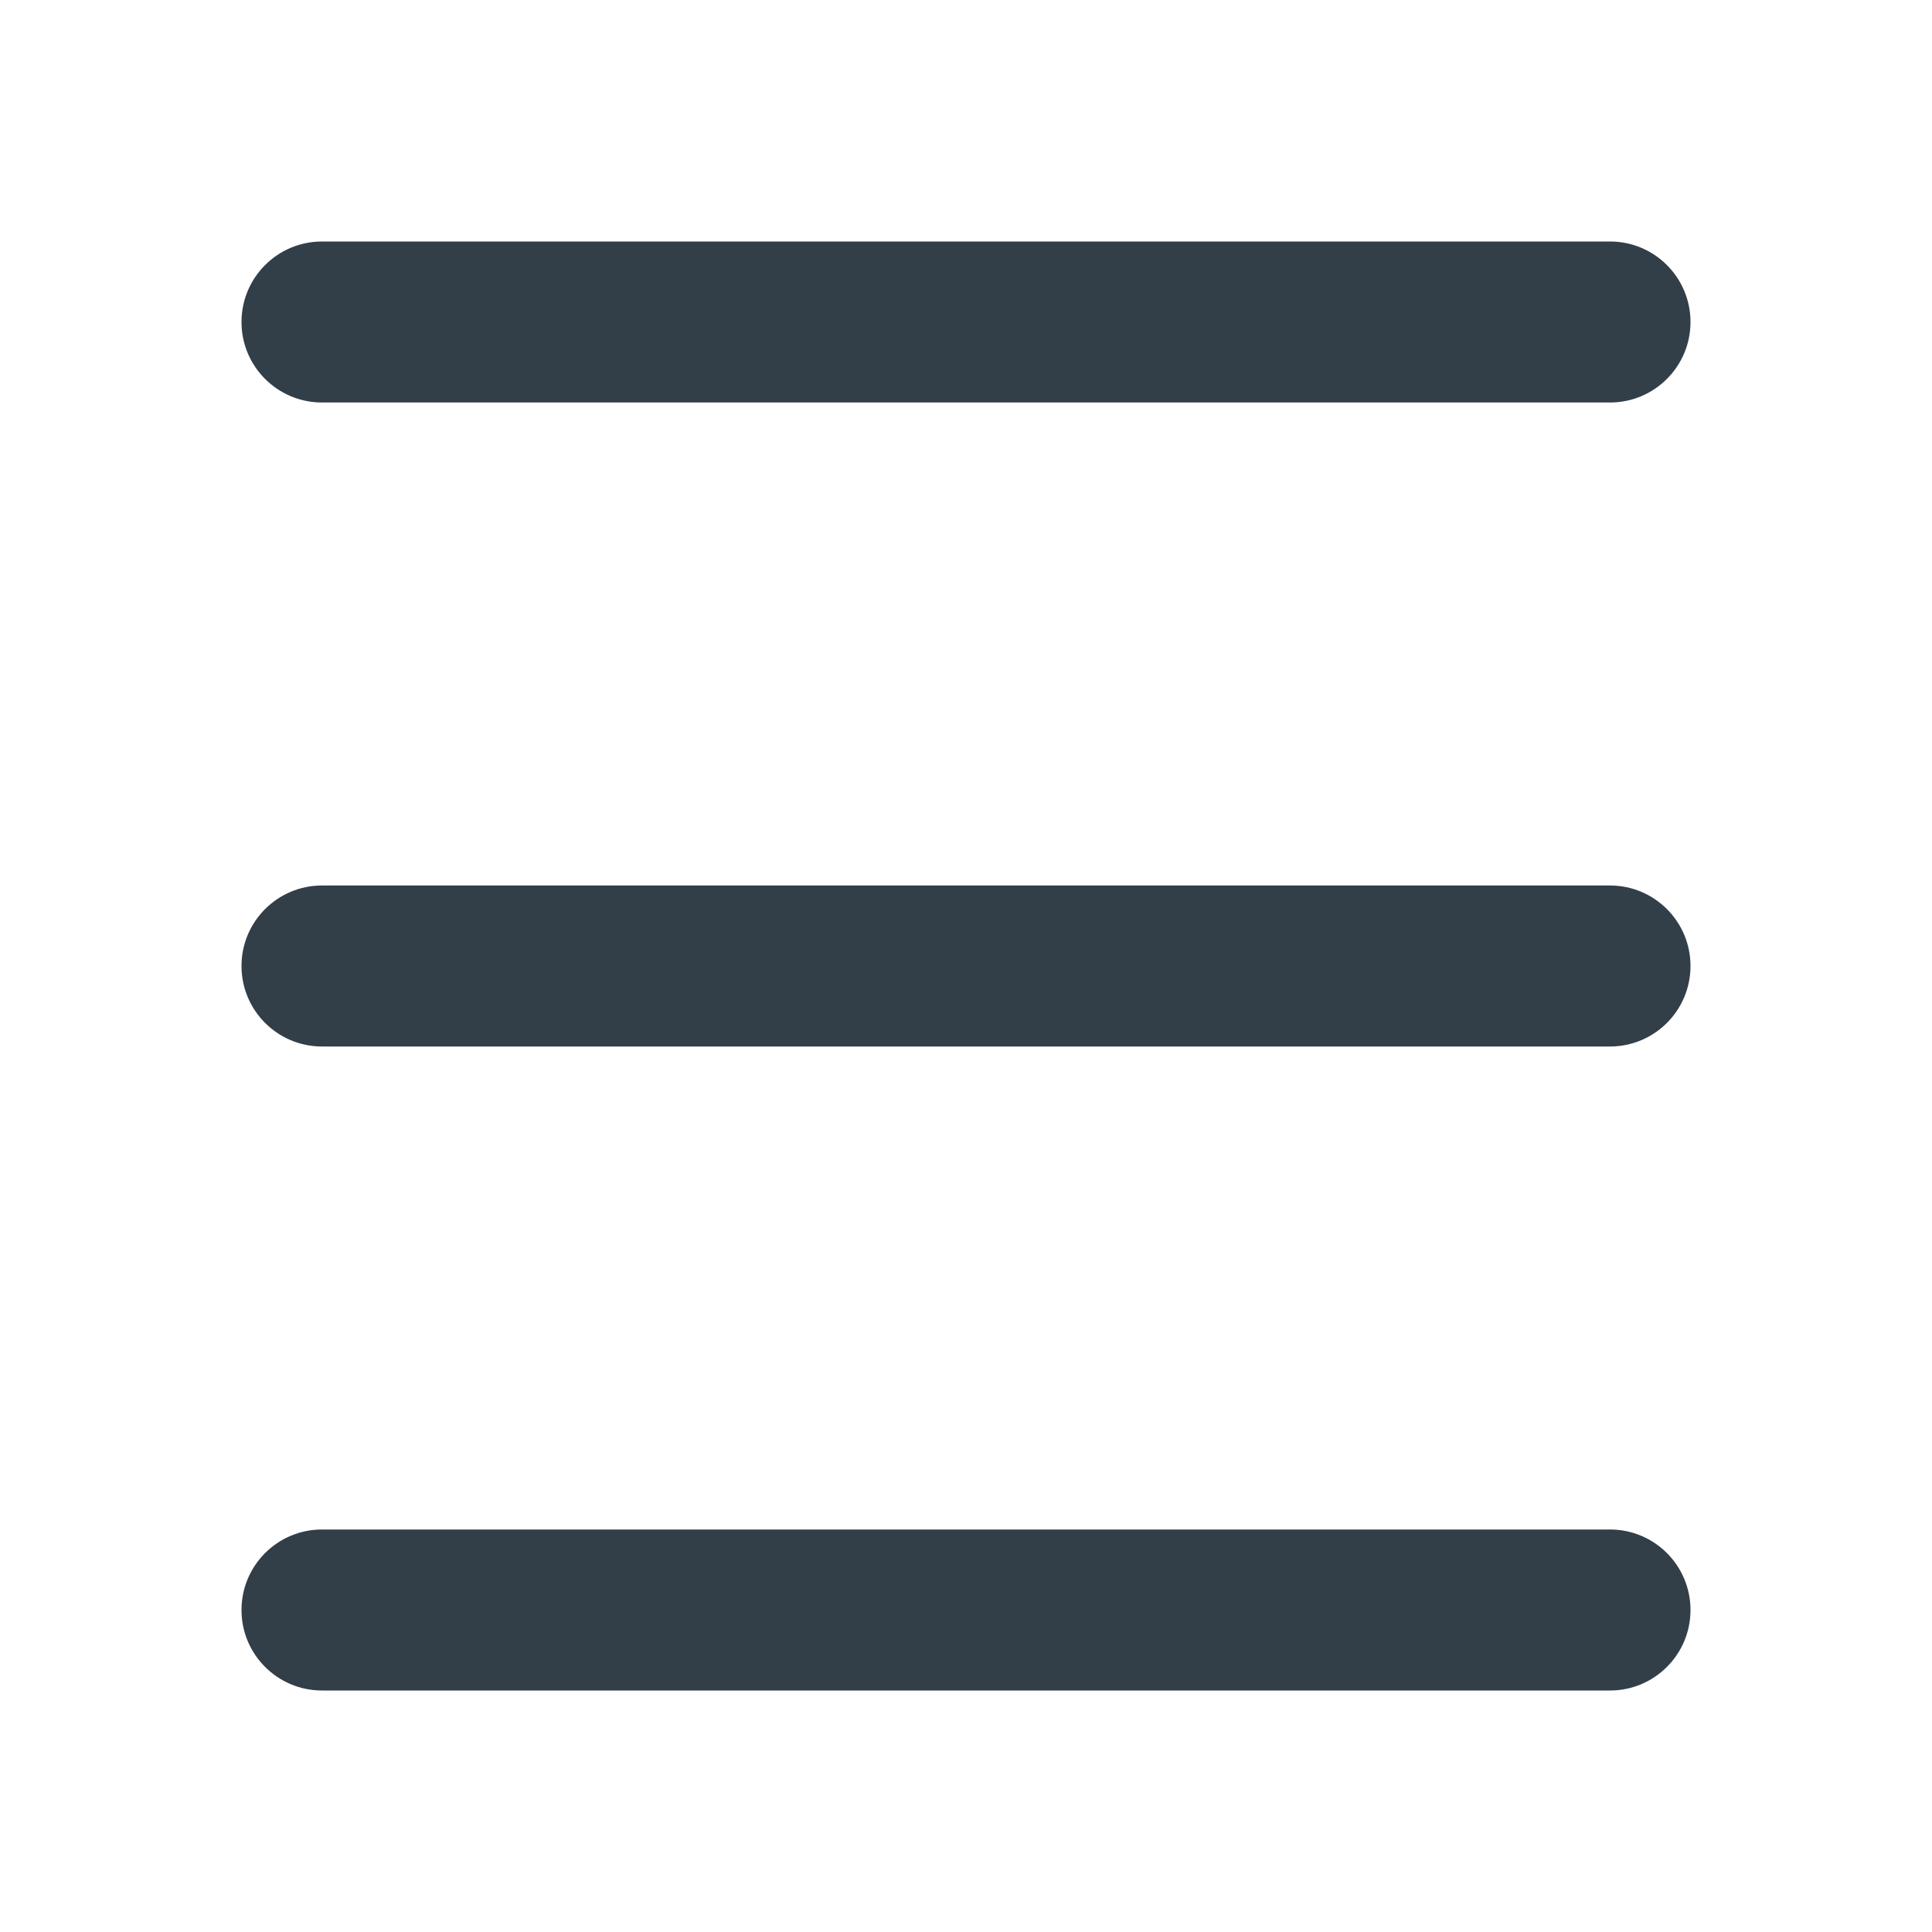
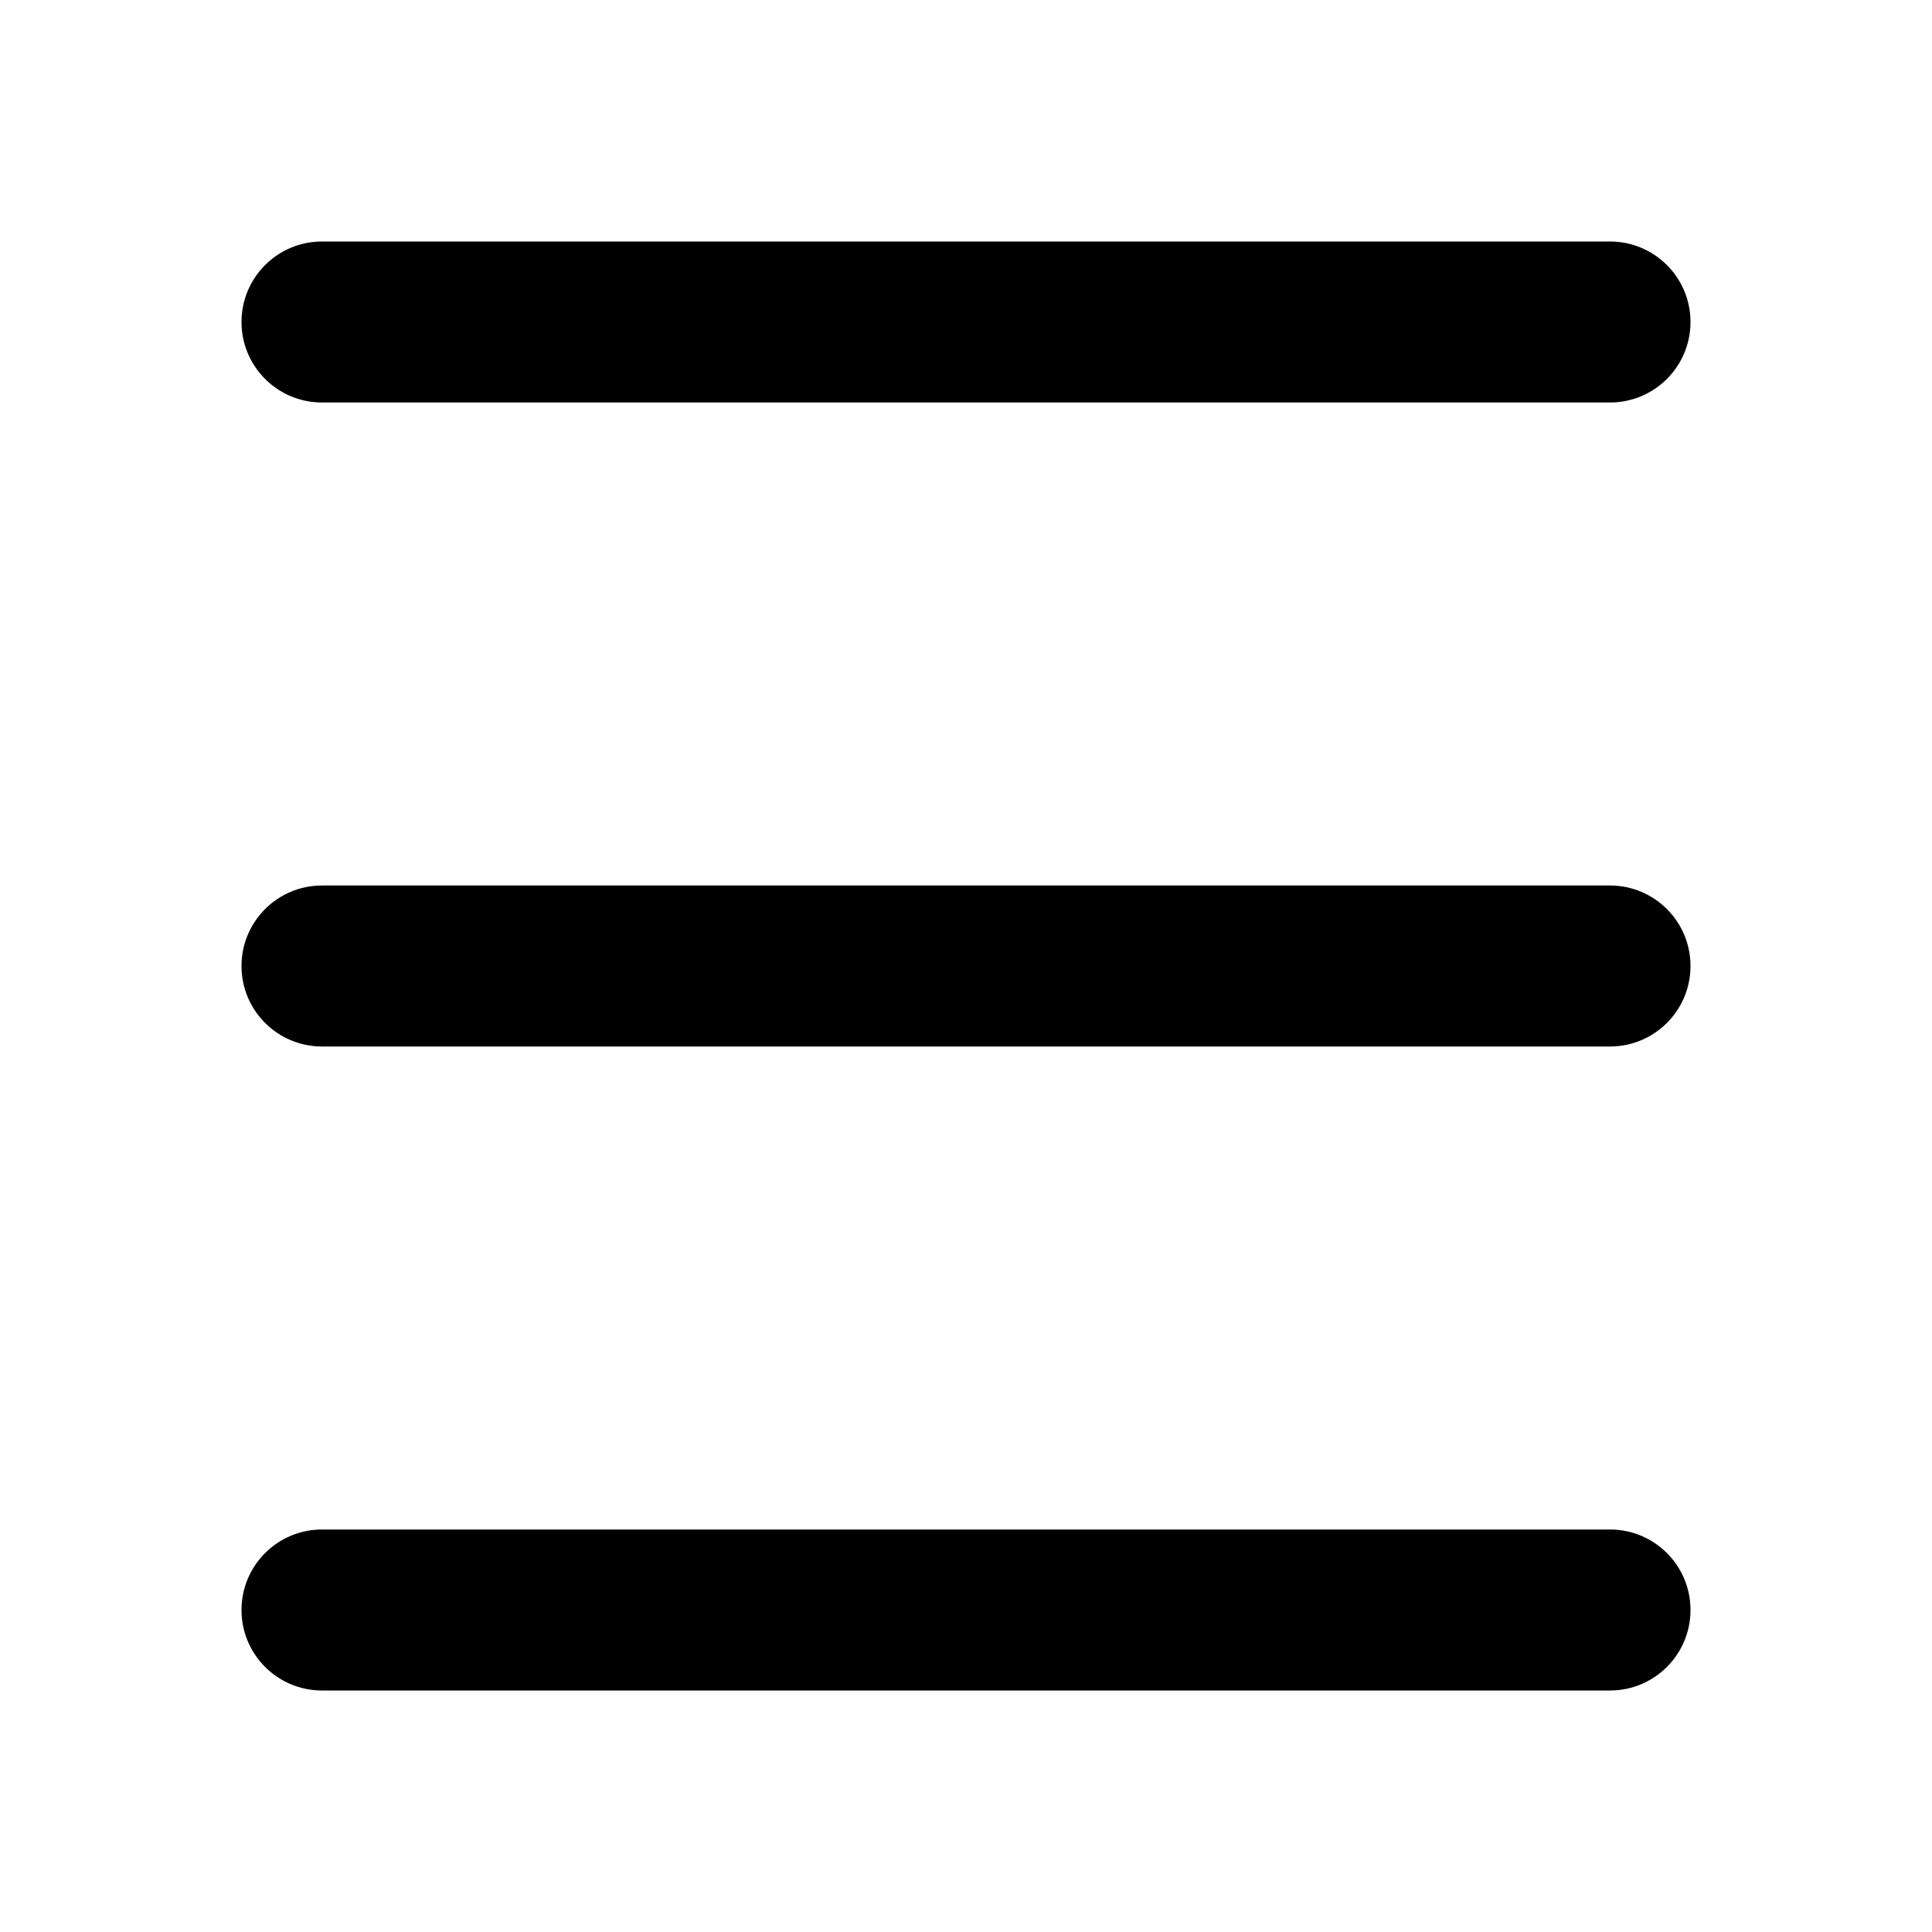
<svg xmlns="http://www.w3.org/2000/svg" width="24" height="24" viewBox="0 0 24 24" fill="none">
-   <rect x="3" y="3" width="18" height="2" rx="1" fill="#323E48" />
-   <rect x="3" y="11" width="18" height="2" rx="1" fill="#323E48" />
-   <rect x="3" y="19" width="18" height="2" rx="1" fill="#323E48" />
+   <rect x="3" y="3" width="18" height="2" rx="1" fill="currentColor" />
+   <rect x="3" y="11" width="18" height="2" rx="1" fill="currentColor" />
+   <rect x="3" y="19" width="18" height="2" rx="1" fill="currentColor" />
</svg>
